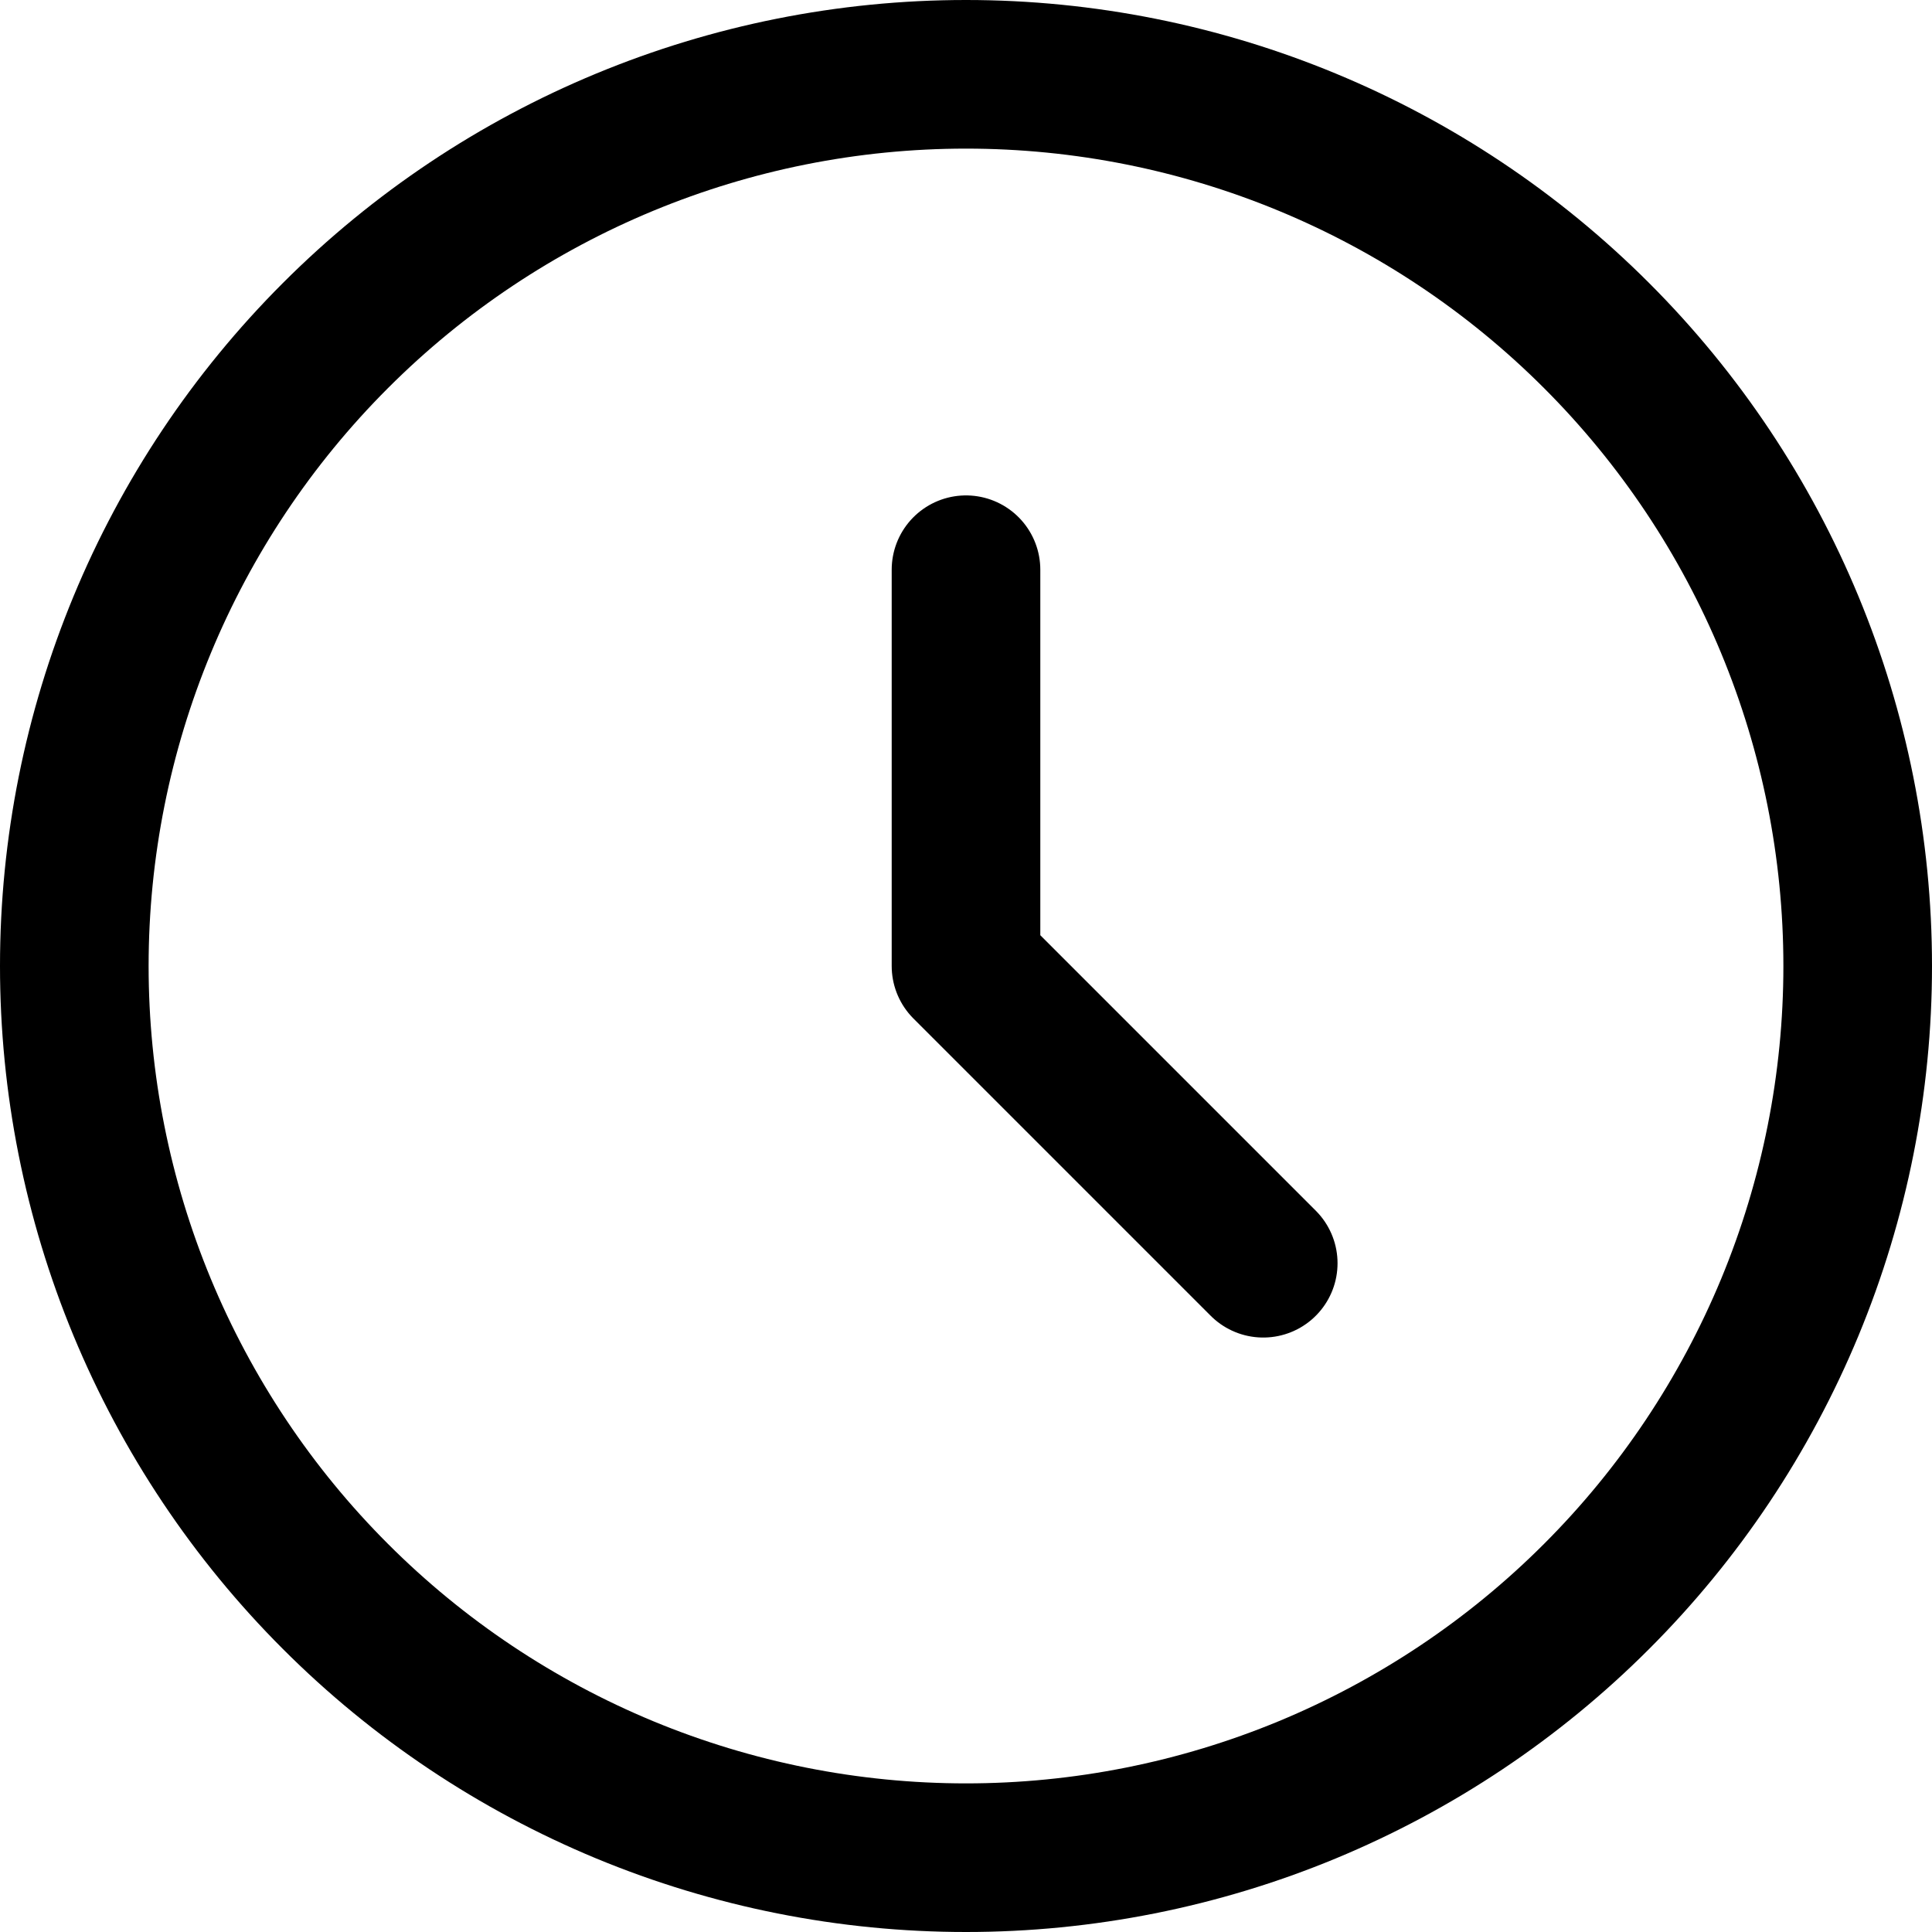
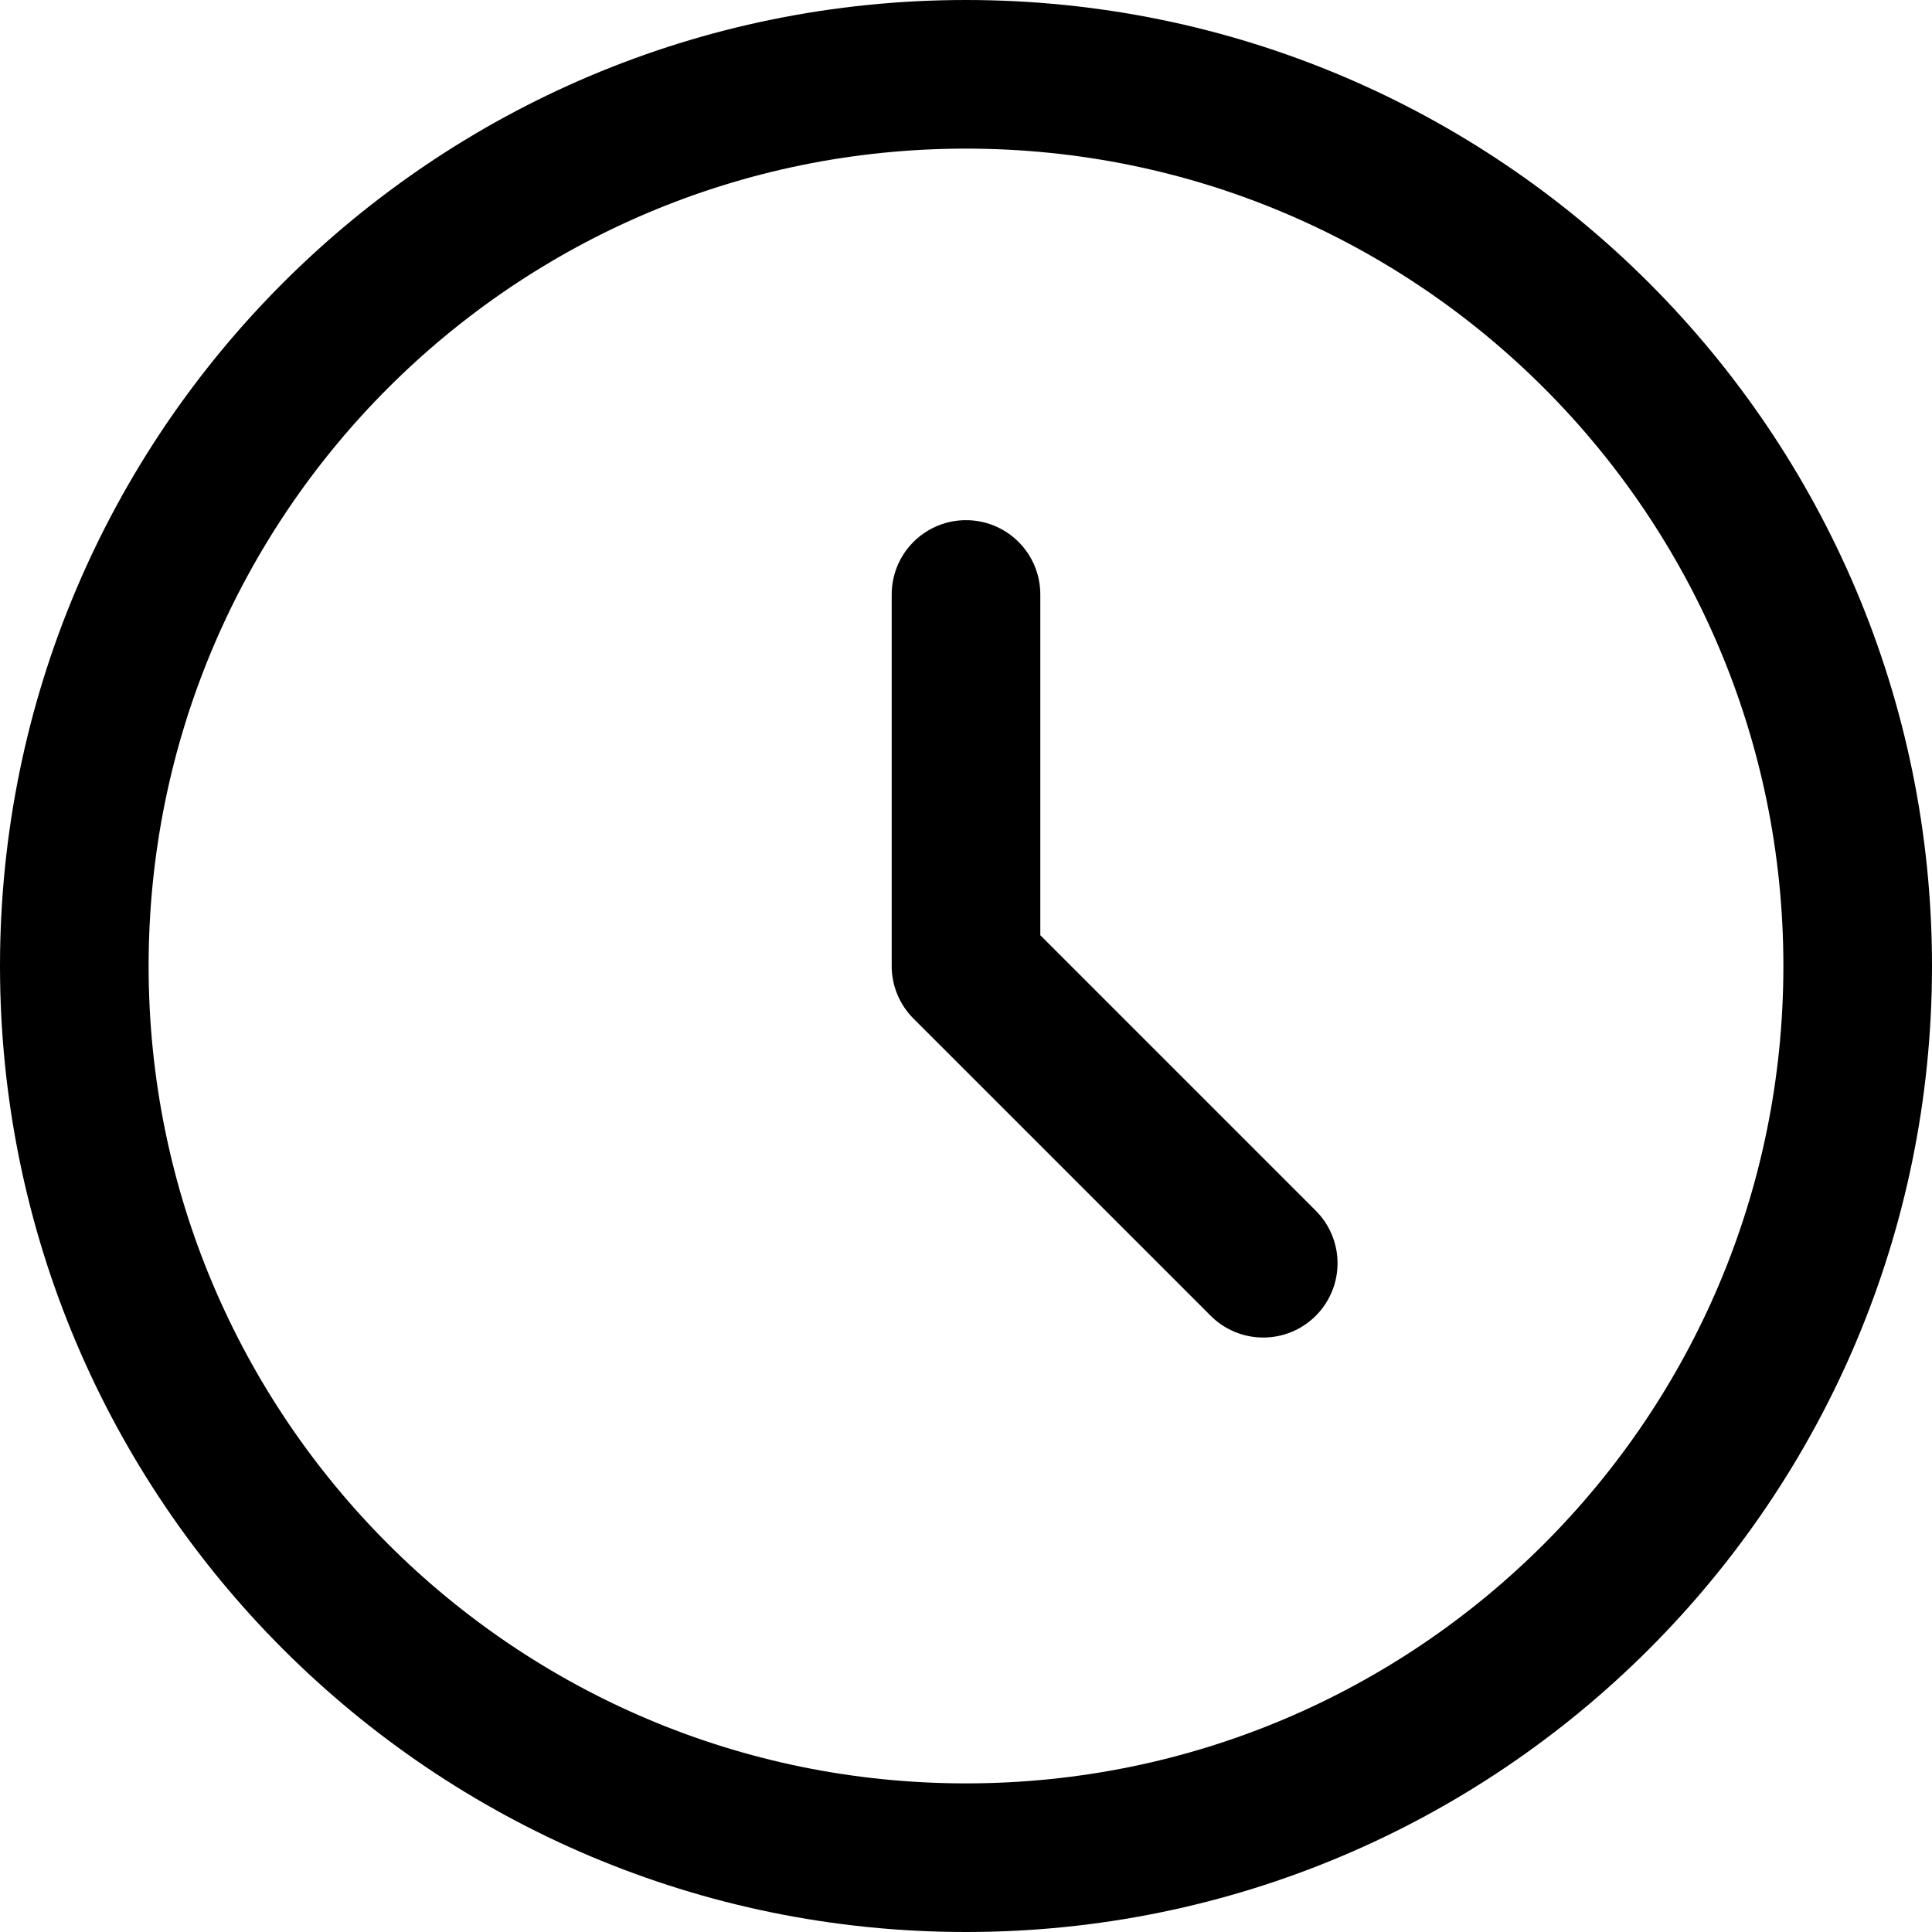
- <svg xmlns="http://www.w3.org/2000/svg" width="26" height="26" viewBox="0 0 26 26" fill="none">
-   <path d="M13 7.667V13L17 17M25 13C25 14.576 24.69 16.136 24.087 17.592C23.483 19.048 22.6 20.371 21.485 21.485C20.371 22.6 19.048 23.483 17.592 24.087C16.136 24.69 14.576 25 13 25C11.424 25 9.864 24.69 8.408 24.087C6.952 23.483 5.629 22.6 4.515 21.485C3.4 20.371 2.517 19.048 1.913 17.592C1.31 16.136 1 14.576 1 13C1 9.817 2.264 6.765 4.515 4.515C6.765 2.264 9.817 1 13 1C16.183 1 19.235 2.264 21.485 4.515C23.736 6.765 25 9.817 25 13Z" stroke="black" stroke-width="2" stroke-linecap="round" stroke-linejoin="round" />
+ <svg xmlns="http://www.w3.org/2000/svg" width="26" height="26" fill="none">
+   <path stroke="#000" stroke-linecap="round" stroke-linejoin="round" stroke-width="2" d="M13 8v5l4 4m8-4a12 12 0 1 1-24 0 12 12 0 0 1 24 0" />
</svg>
